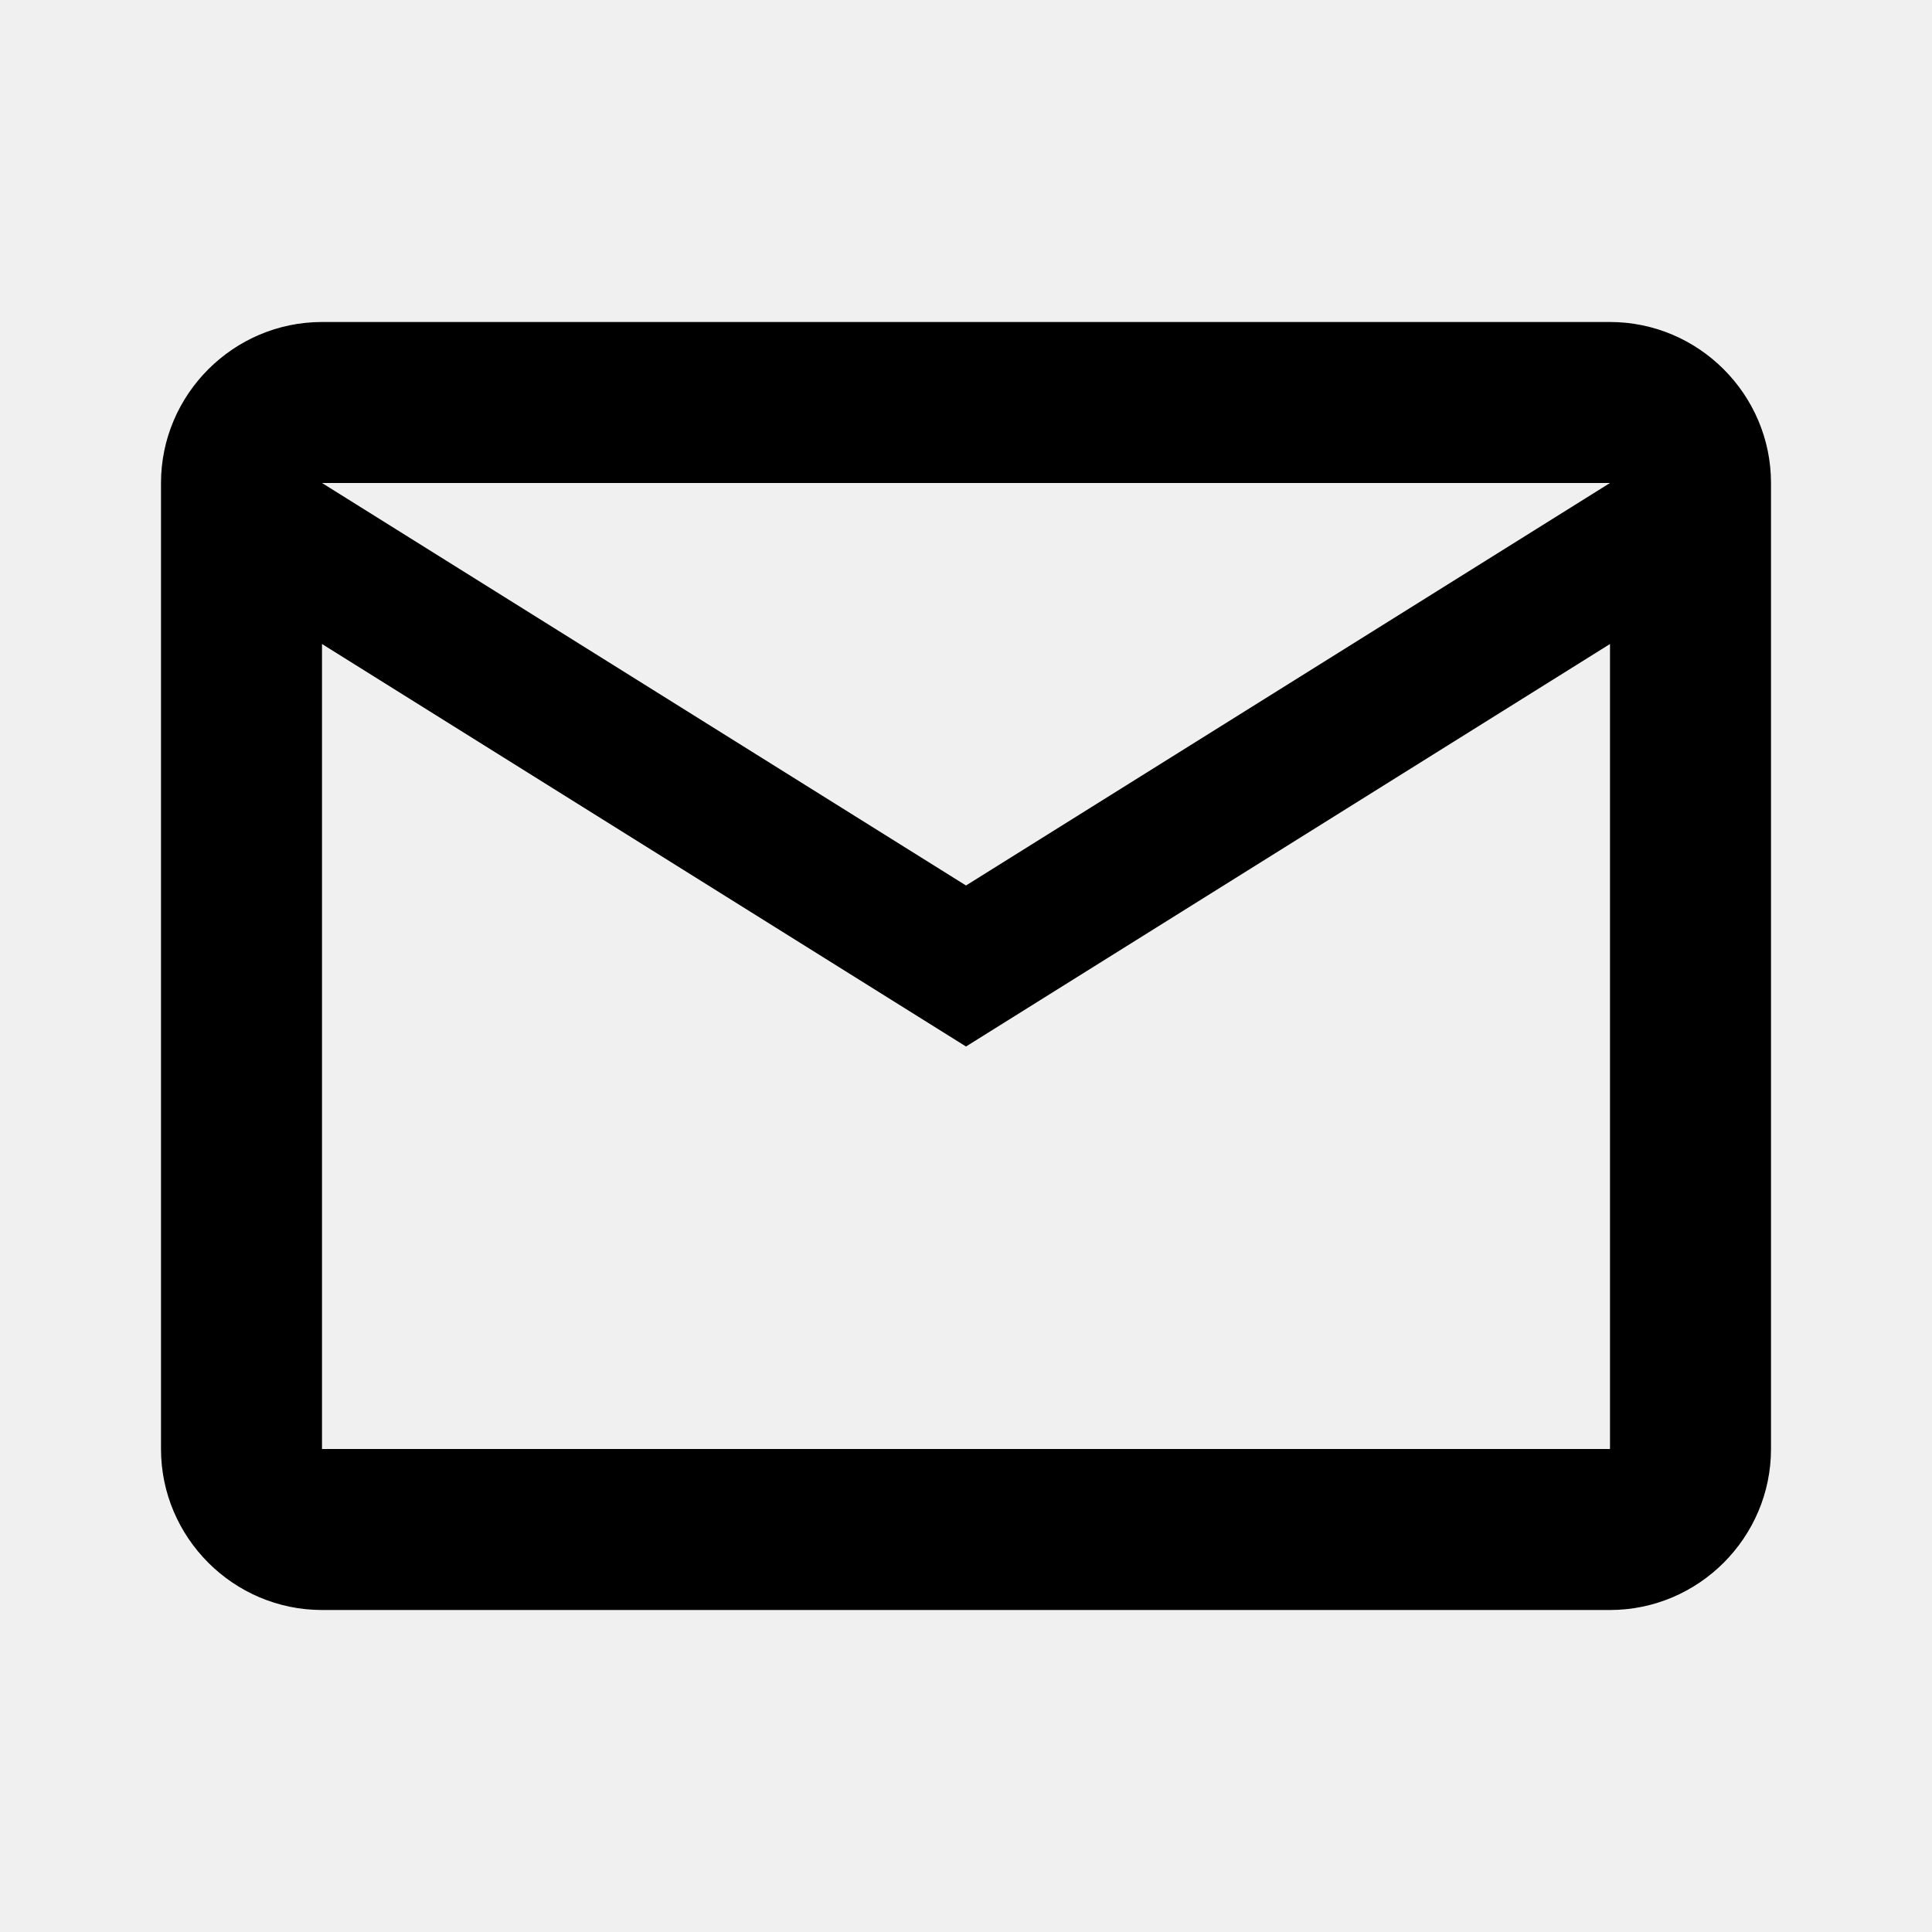
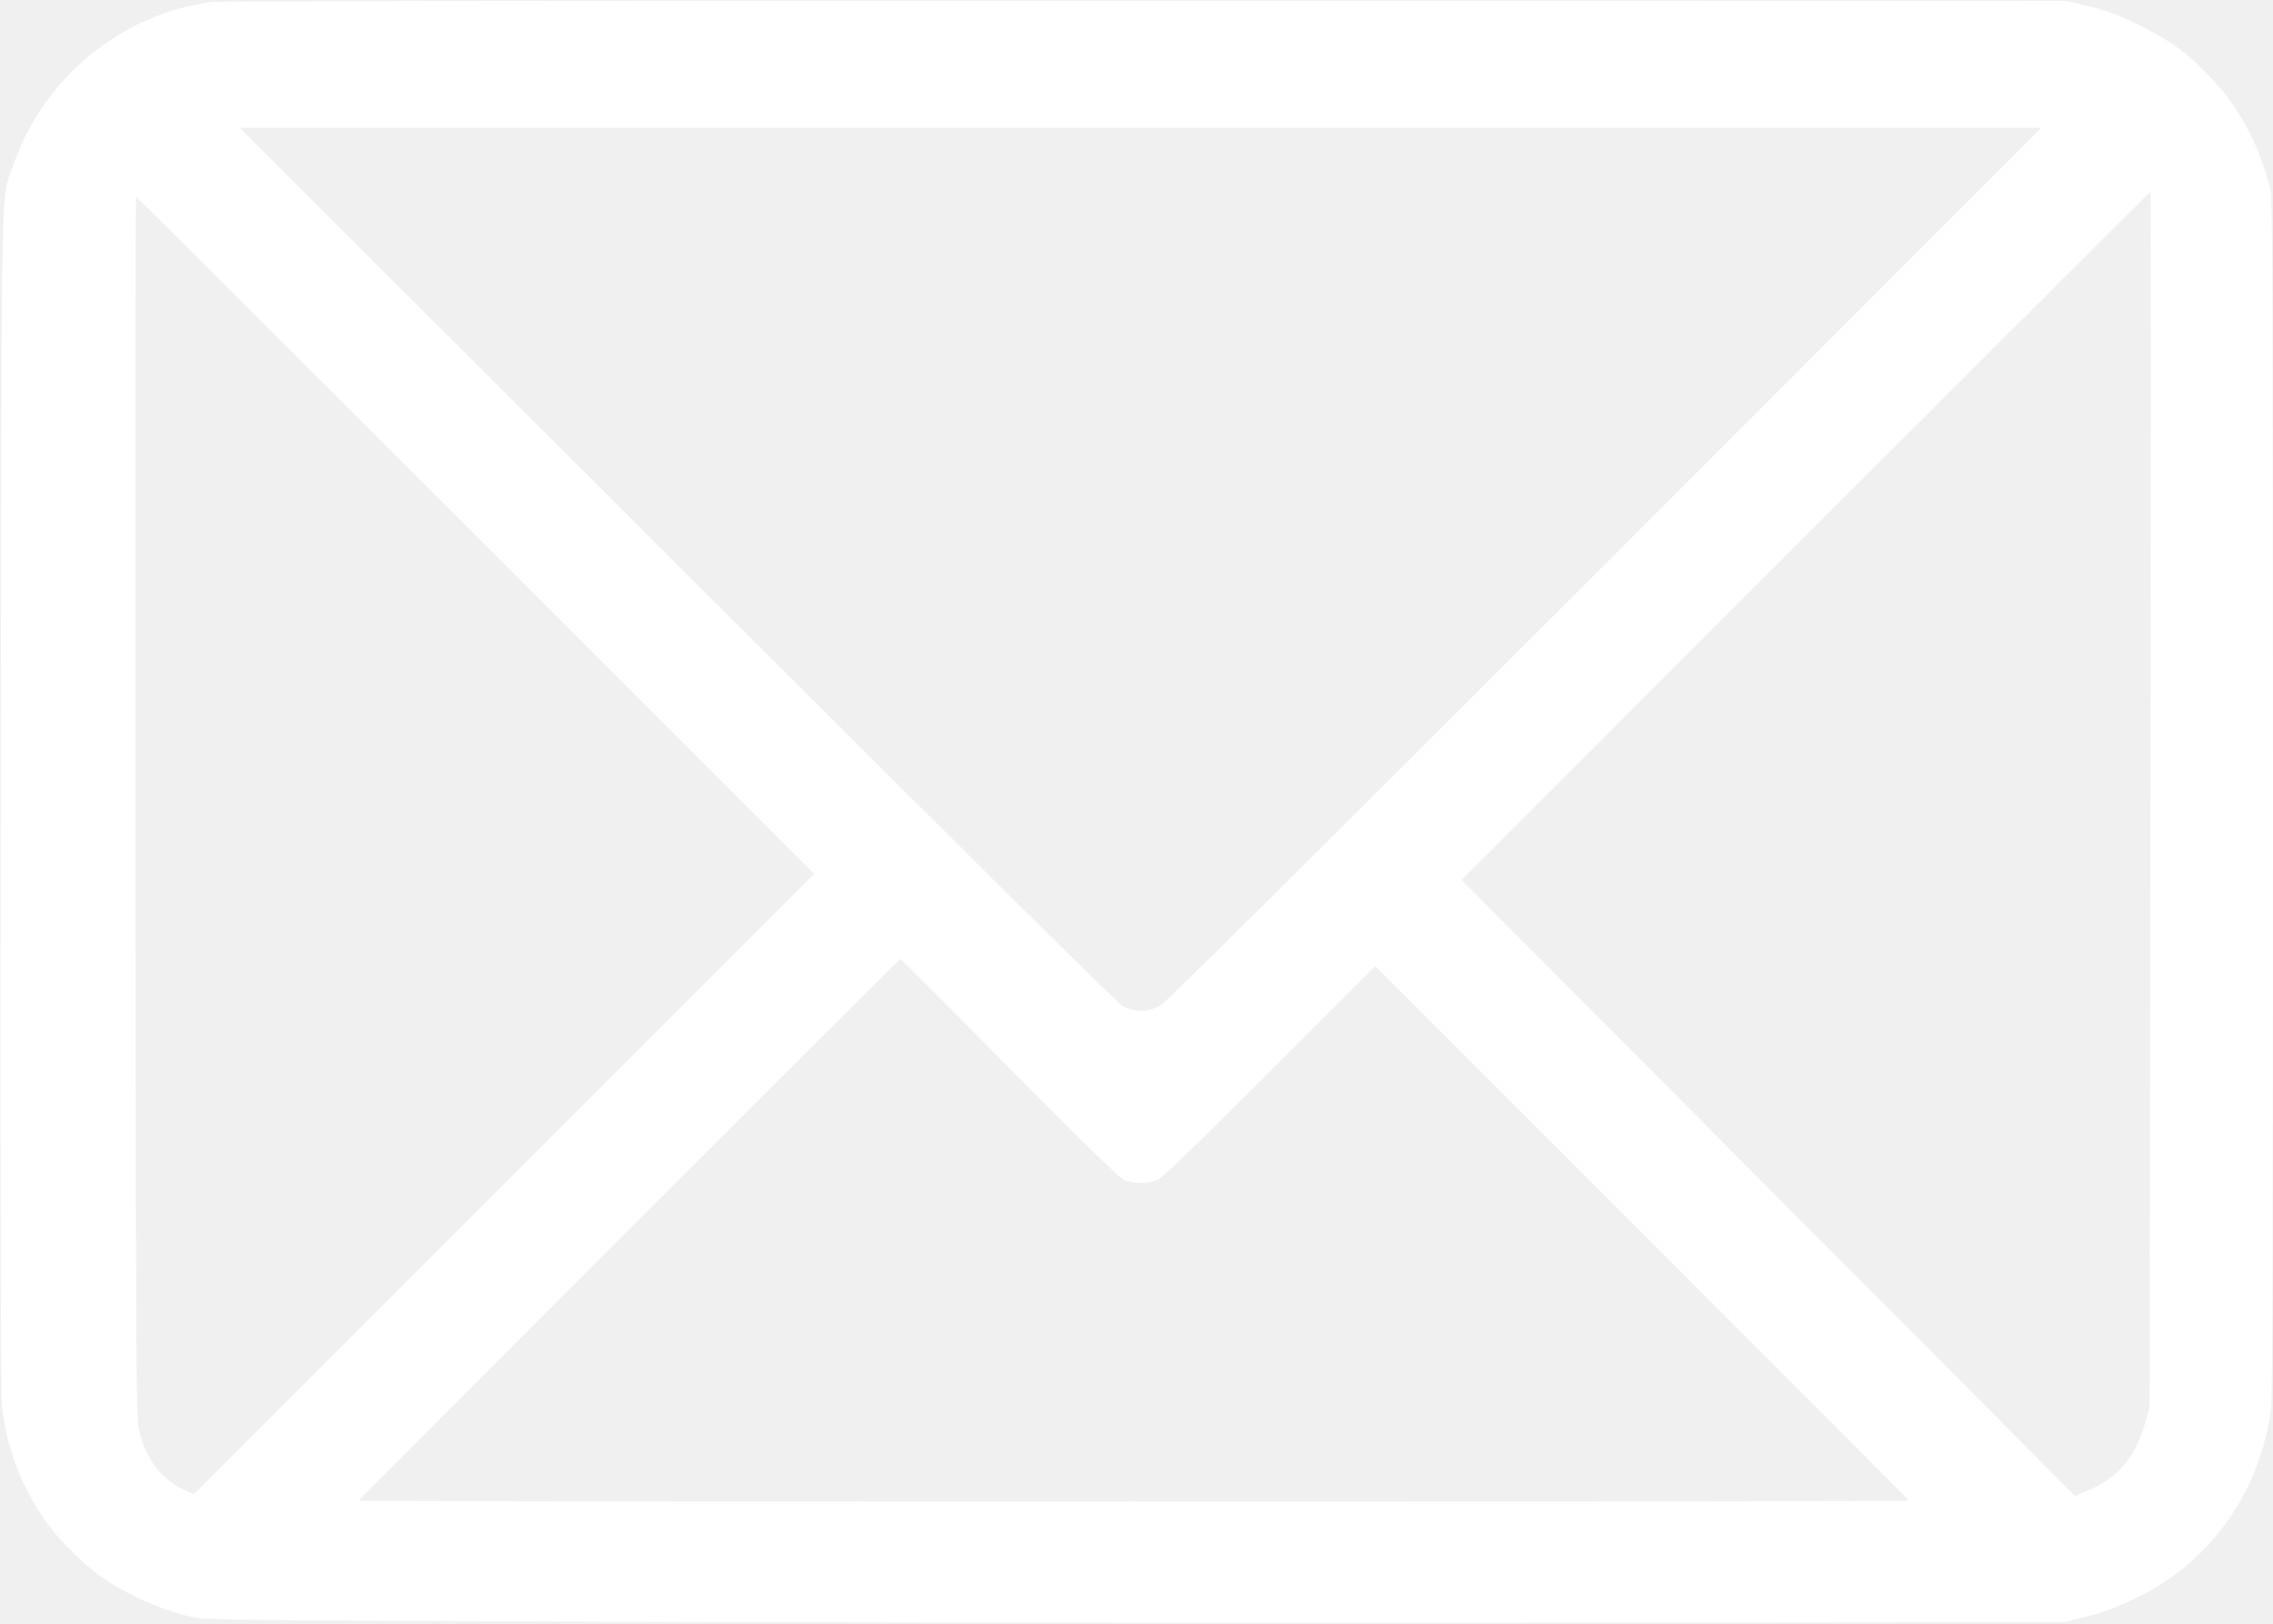
- <svg xmlns="http://www.w3.org/2000/svg" width="24" height="24" viewBox="0 0 24 24">
-   <path fill="none" d="M0 0h24v24H0V0z" />
-   <path d="M22 6c0-1.1-.9-2-2-2H4c-1.1 0-2 .9-2 2v12c0 1.1.9 2 2 2h16c1.1 0 2-.9 2-2V6zm-2 0l-8 5-8-5h16zm0 12H4V8l8 5 8-5v10z" />
+ <svg xmlns="http://www.w3.org/2000/svg" version="1.0" width="1280pt" height="914pt" viewBox="0 0 1280 914" preserveAspectRatio="xMidYMid meet">
+   <g transform="translate(0,914) scale(0.1,-0.1)" fill="#ffffff" stroke="none">
+     <path d="M1195 9129 c-510 -65 -953 -428 -1121 -921 -71 -209 -65 100 -70 -3578 -2 -2270 0 -3345 7 -3410 26 -237 116 -468 257 -660 66 -91 204 -229 290 -290 144 -103 334 -190 511 -232 85 -20 117 -21 2261 -29 1196 -5 3552 -8 5235 -6 l3060 3 85 21 c137 34 207 60 335 123 409 202 684 594 744 1059 8 59 11 1079 11 3445 -1 2774 -3 3371 -14 3416 -42 173 -109 327 -202 467 -71 107 -203 246 -313 329 -88 67 -300 177 -399 208 -30 10 -95 27 -145 39 l-92 22 -5185 1 c-2961 1 -5215 -2 -5255 -7z m7845 -3165 c-1678 -1678 -2471 -2465 -2505 -2485 -69 -40 -150 -41 -217 -1 -29 17 -948 928 -2507 2485 l-2461 2457 5072 0 5073 0 -2455 -2456z m3070 -1326 l-5 -3423 -22 -77 c-58 -204 -153 -318 -326 -391 l-72 -30 -1727 1734 -1727 1734 1937 1938 c1065 1065 1939 1937 1942 1937 3 0 3 -1540 0 -3422z m-9430 1487 l1905 -1905 -1747 -1747 -1747 -1747 -62 29 c-123 59 -208 173 -246 330 -16 65 -18 301 -20 3508 -2 1890 0 3437 4 3437 5 0 865 -857 1913 -1905z m3005 -3000 c451 -455 620 -619 649 -631 50 -20 133 -20 182 1 28 11 207 184 634 610 l595 595 1503 -1503 c826 -826 1502 -1504 1502 -1507 0 -3 -1964 -5 -4365 -5 -2401 0 -4365 2 -4365 5 0 6 3043 3050 3050 3050 3 0 280 -276 615 -615z" />
+   </g>
</svg>
